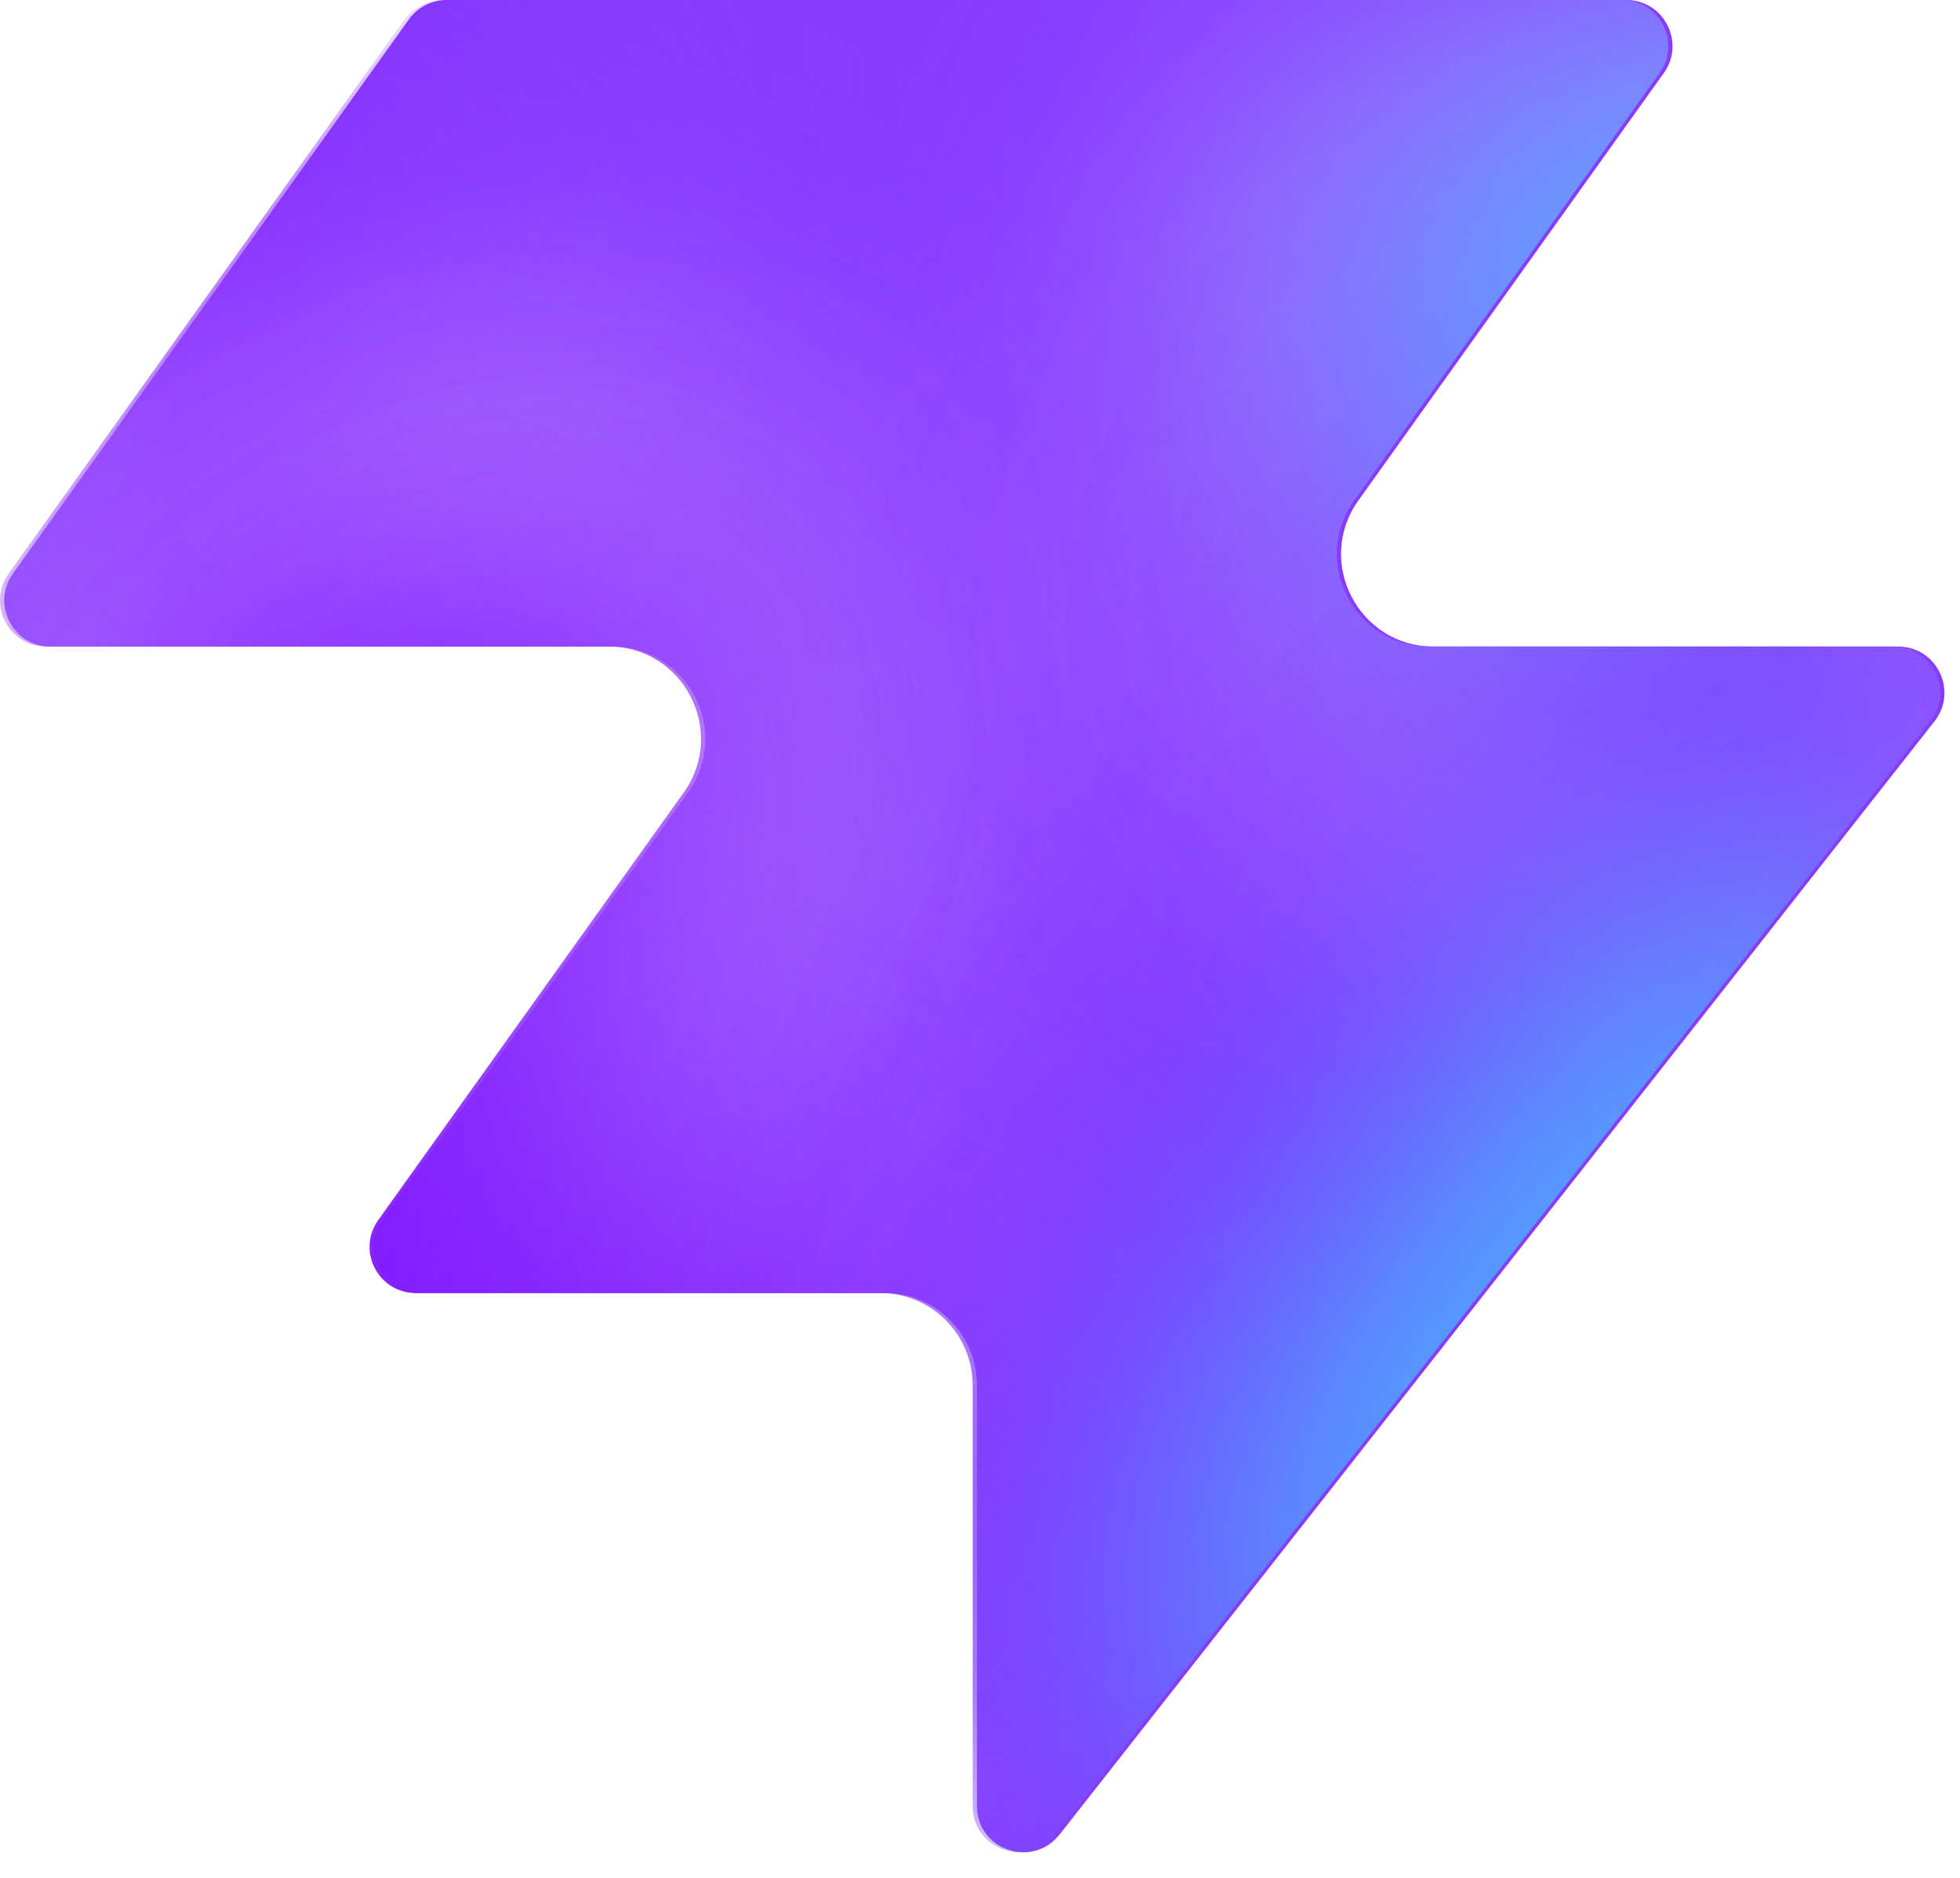
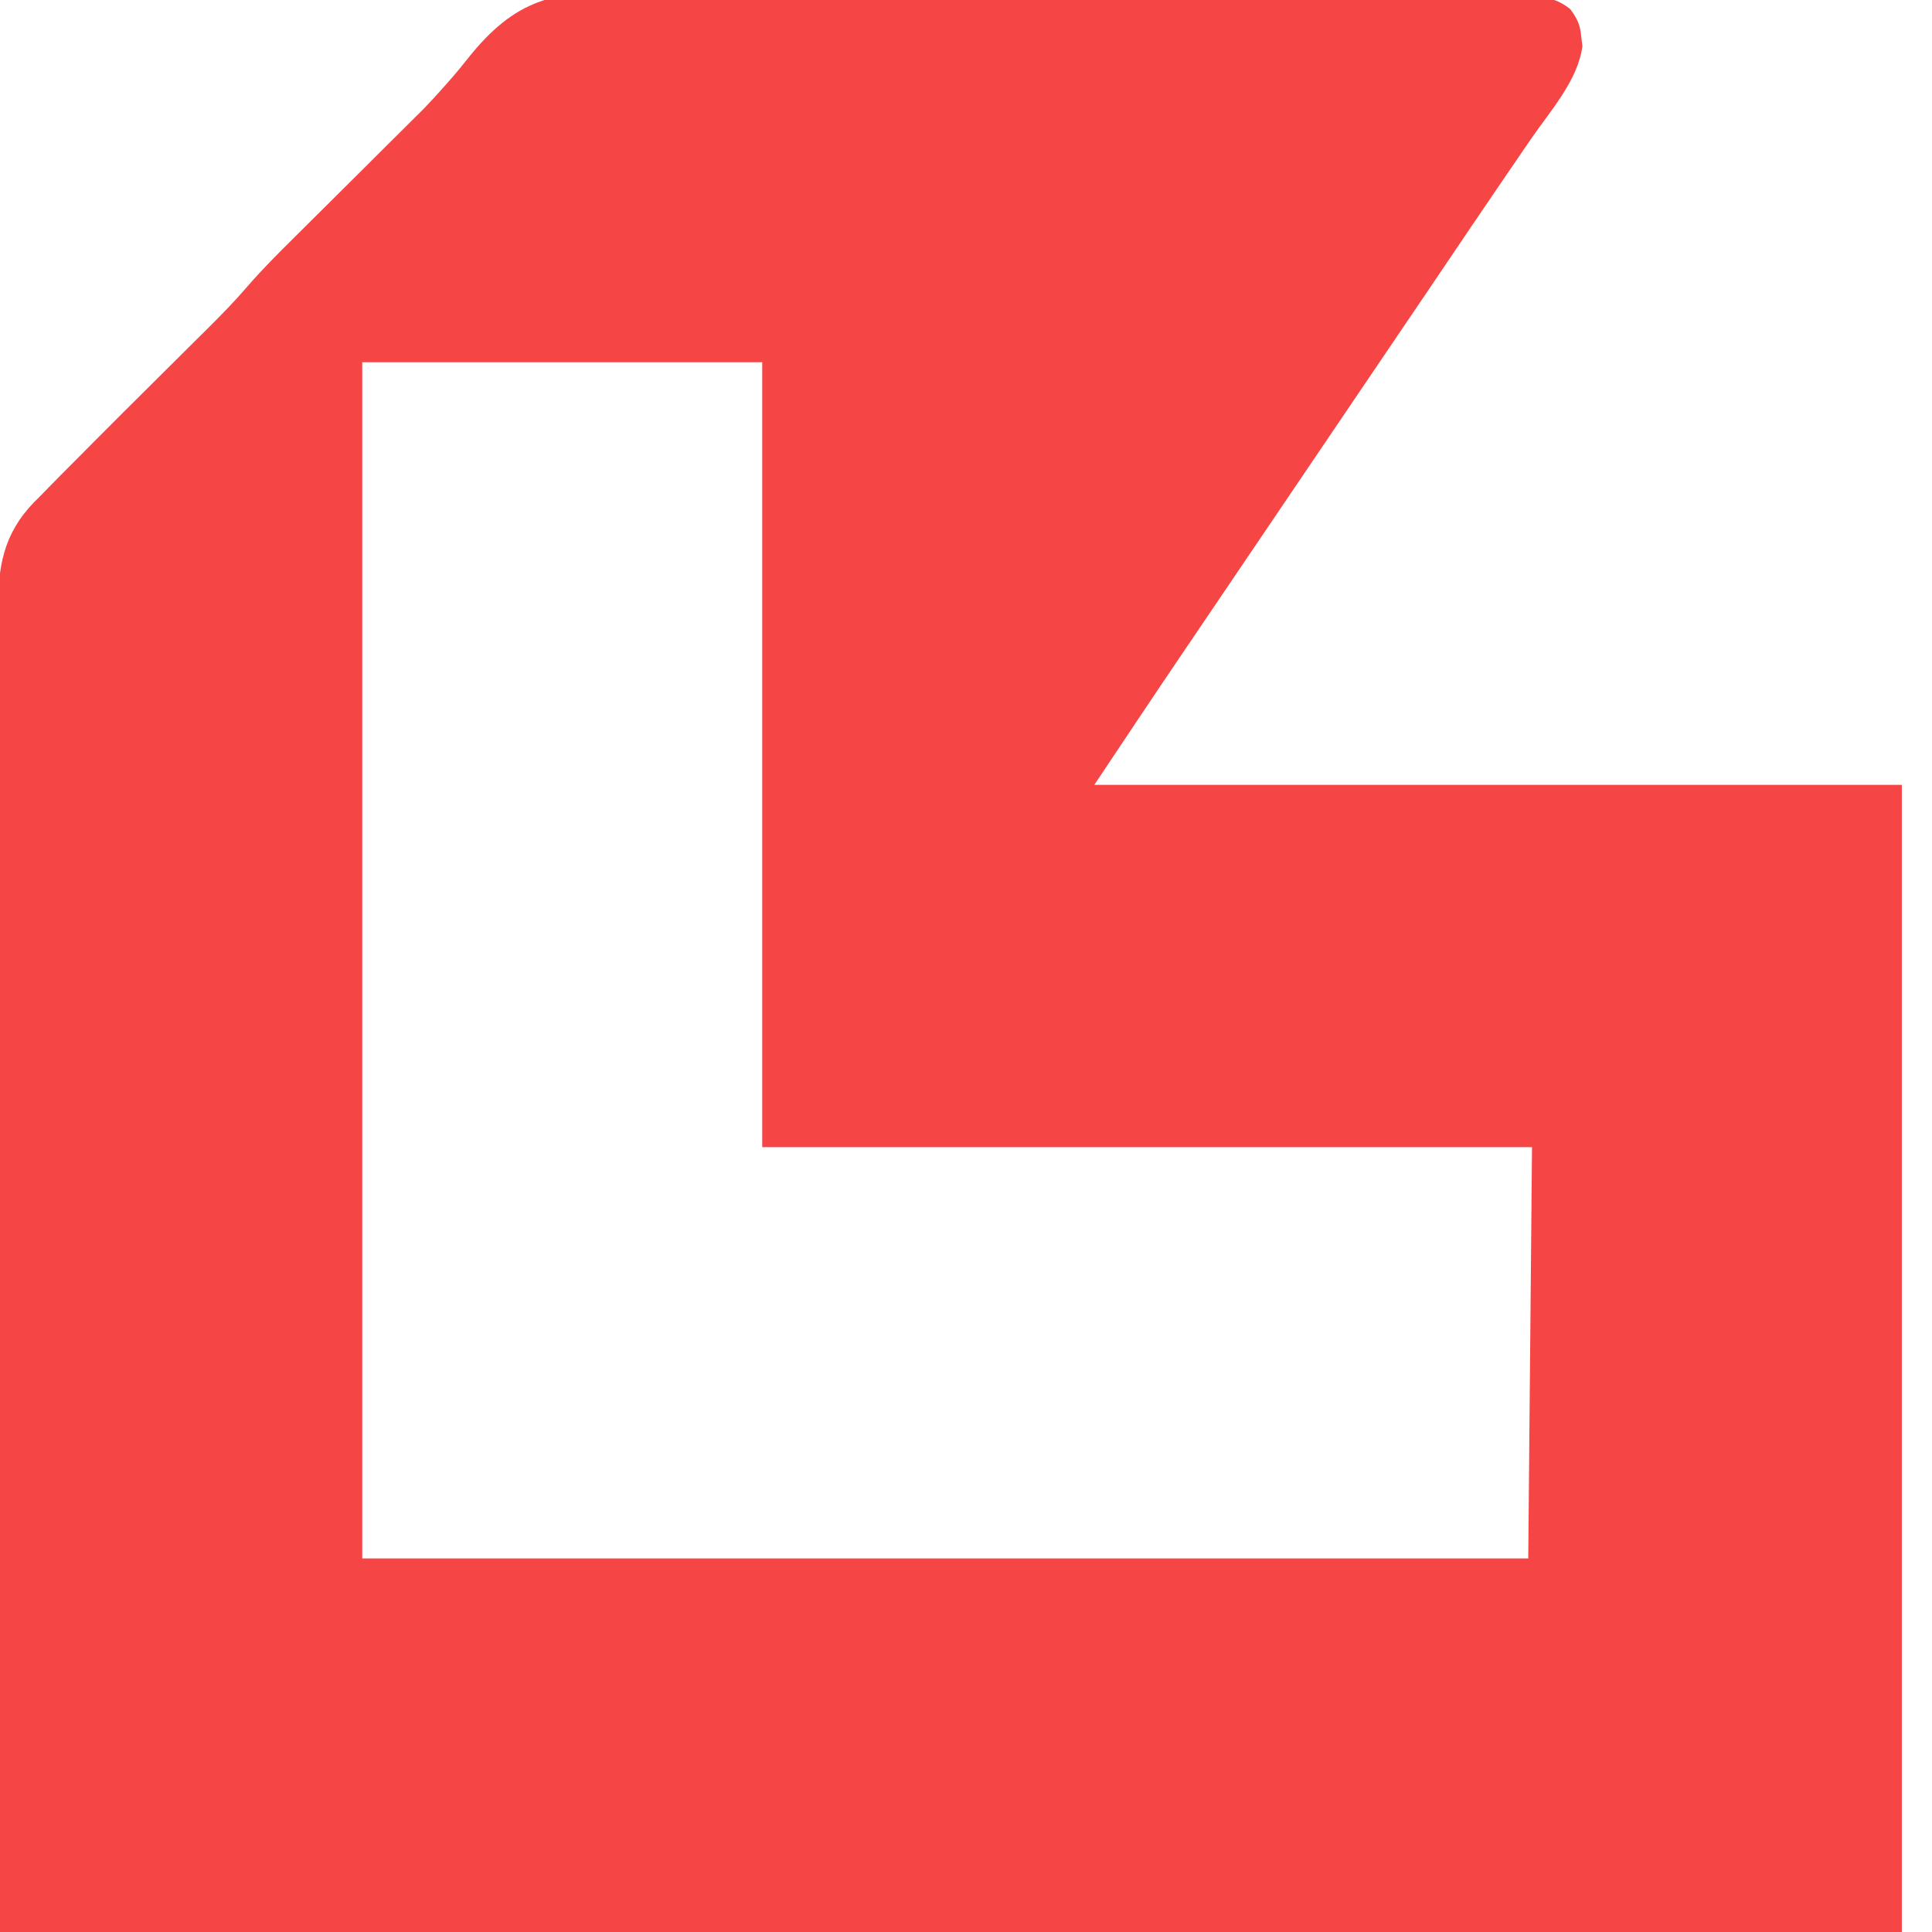
- <svg xmlns="http://www.w3.org/2000/svg" width="48" height="46" fill="none" viewBox="0 0 48 46">
-   <path fill="#863bff" d="M25.946 44.938c-.664.845-2.021.375-2.021-.698V33.937a2.26 2.26 0 0 0-2.262-2.262H10.287c-.92 0-1.456-1.04-.92-1.788l7.48-10.471c1.07-1.497 0-3.578-1.842-3.578H1.237c-.92 0-1.456-1.04-.92-1.788L10.013.474c.214-.297.556-.474.92-.474h28.894c.92 0 1.456 1.04.92 1.788l-7.48 10.471c-1.07 1.498 0 3.579 1.842 3.579h11.377c.943 0 1.473 1.088.89 1.83L25.947 44.94z" style="fill:#863bff;fill:color(display-p3 .525 .23 1);fill-opacity:1" />
-   <mask id="a" width="48" height="46" x="0" y="0" maskUnits="userSpaceOnUse" style="mask-type:alpha">
-     <path fill="#000" d="M25.842 44.938c-.664.844-2.021.375-2.021-.698V33.937a2.26 2.26 0 0 0-2.262-2.262H10.183c-.92 0-1.456-1.04-.92-1.788l7.48-10.471c1.07-1.498 0-3.579-1.842-3.579H1.133c-.92 0-1.456-1.04-.92-1.787L9.91.473c.214-.297.556-.474.92-.474h28.894c.92 0 1.456 1.04.92 1.788l-7.48 10.471c-1.07 1.498 0 3.578 1.842 3.578h11.377c.943 0 1.473 1.088.89 1.832L25.843 44.94z" style="fill:#000;fill-opacity:1" />
-   </mask>
-   <g mask="url(#a)">
-     <g filter="url(#b)">
-       <ellipse cx="5.508" cy="14.704" fill="#ede6ff" rx="5.508" ry="14.704" style="fill:#ede6ff;fill:color(display-p3 .927 .903 1);fill-opacity:1" transform="matrix(.00324 1 1 -.00324 -4.47 31.516)" />
-     </g>
-     <g filter="url(#c)">
-       <ellipse cx="10.399" cy="29.851" fill="#ede6ff" rx="10.399" ry="29.851" style="fill:#ede6ff;fill:color(display-p3 .927 .903 1);fill-opacity:1" transform="matrix(.00324 1 1 -.00324 -39.328 7.883)" />
-     </g>
-     <g filter="url(#d)">
-       <ellipse cx="5.508" cy="30.487" fill="#7e14ff" rx="5.508" ry="30.487" style="fill:#7e14ff;fill:color(display-p3 .492 .077 1);fill-opacity:1" transform="rotate(89.814 -25.913 -14.639)scale(1 -1)" />
-     </g>
-     <g filter="url(#e)">
-       <ellipse cx="5.508" cy="30.599" fill="#7e14ff" rx="5.508" ry="30.599" style="fill:#7e14ff;fill:color(display-p3 .492 .077 1);fill-opacity:1" transform="rotate(89.814 -32.644 -3.334)scale(1 -1)" />
-     </g>
-     <g filter="url(#f)">
-       <ellipse cx="5.508" cy="30.599" fill="#7e14ff" rx="5.508" ry="30.599" style="fill:#7e14ff;fill:color(display-p3 .492 .077 1);fill-opacity:1" transform="matrix(.00324 1 1 -.00324 -34.34 30.47)" />
-     </g>
-     <g filter="url(#g)">
-       <ellipse cx="14.072" cy="22.078" fill="#ede6ff" rx="14.072" ry="22.078" style="fill:#ede6ff;fill:color(display-p3 .927 .903 1);fill-opacity:1" transform="rotate(93.35 24.506 48.493)scale(-1 1)" />
-     </g>
-     <g filter="url(#h)">
-       <ellipse cx="3.47" cy="21.501" fill="#7e14ff" rx="3.47" ry="21.501" style="fill:#7e14ff;fill:color(display-p3 .492 .077 1);fill-opacity:1" transform="rotate(89.009 28.708 47.59)scale(-1 1)" />
-     </g>
-     <g filter="url(#i)">
-       <ellipse cx="3.47" cy="21.501" fill="#7e14ff" rx="3.47" ry="21.501" style="fill:#7e14ff;fill:color(display-p3 .492 .077 1);fill-opacity:1" transform="rotate(89.009 28.708 47.59)scale(-1 1)" />
-     </g>
-     <g filter="url(#j)">
-       <ellipse cx=".387" cy="8.972" fill="#7e14ff" rx="4.407" ry="29.108" style="fill:#7e14ff;fill:color(display-p3 .492 .077 1);fill-opacity:1" transform="rotate(39.51 .387 8.972)" />
-     </g>
-     <g filter="url(#k)">
-       <ellipse cx="47.523" cy="-6.092" fill="#7e14ff" rx="4.407" ry="29.108" style="fill:#7e14ff;fill:color(display-p3 .492 .077 1);fill-opacity:1" transform="rotate(37.892 47.523 -6.092)" />
-     </g>
-     <g filter="url(#l)">
-       <ellipse cx="41.412" cy="6.333" fill="#47bfff" rx="5.971" ry="9.665" style="fill:#47bfff;fill:color(display-p3 .28 .748 1);fill-opacity:1" transform="rotate(37.892 41.412 6.333)" />
-     </g>
-     <g filter="url(#m)">
-       <ellipse cx="-1.879" cy="38.332" fill="#7e14ff" rx="4.407" ry="29.108" style="fill:#7e14ff;fill:color(display-p3 .492 .077 1);fill-opacity:1" transform="rotate(37.892 -1.88 38.332)" />
-     </g>
-     <g filter="url(#n)">
-       <ellipse cx="-1.879" cy="38.332" fill="#7e14ff" rx="4.407" ry="29.108" style="fill:#7e14ff;fill:color(display-p3 .492 .077 1);fill-opacity:1" transform="rotate(37.892 -1.88 38.332)" />
-     </g>
-     <g filter="url(#o)">
-       <ellipse cx="35.651" cy="29.907" fill="#7e14ff" rx="4.407" ry="29.108" style="fill:#7e14ff;fill:color(display-p3 .492 .077 1);fill-opacity:1" transform="rotate(37.892 35.651 29.907)" />
-     </g>
-     <g filter="url(#p)">
-       <ellipse cx="38.418" cy="32.4" fill="#47bfff" rx="5.971" ry="15.297" style="fill:#47bfff;fill:color(display-p3 .28 .748 1);fill-opacity:1" transform="rotate(37.892 38.418 32.4)" />
-     </g>
-   </g>
-   <defs>
-     <filter id="b" width="60.045" height="41.654" x="-19.77" y="16.149" color-interpolation-filters="sRGB" filterUnits="userSpaceOnUse">
-       <feFlood flood-opacity="0" result="BackgroundImageFix" />
-       <feBlend in="SourceGraphic" in2="BackgroundImageFix" result="shape" />
-       <feGaussianBlur result="effect1_foregroundBlur_2002_17158" stdDeviation="7.659" />
-     </filter>
-     <filter id="c" width="90.34" height="51.437" x="-54.613" y="-7.533" color-interpolation-filters="sRGB" filterUnits="userSpaceOnUse">
-       <feFlood flood-opacity="0" result="BackgroundImageFix" />
-       <feBlend in="SourceGraphic" in2="BackgroundImageFix" result="shape" />
-       <feGaussianBlur result="effect1_foregroundBlur_2002_17158" stdDeviation="7.659" />
-     </filter>
-     <filter id="d" width="79.355" height="29.4" x="-49.64" y="2.03" color-interpolation-filters="sRGB" filterUnits="userSpaceOnUse">
-       <feFlood flood-opacity="0" result="BackgroundImageFix" />
-       <feBlend in="SourceGraphic" in2="BackgroundImageFix" result="shape" />
-       <feGaussianBlur result="effect1_foregroundBlur_2002_17158" stdDeviation="4.596" />
-     </filter>
-     <filter id="e" width="79.579" height="29.4" x="-45.045" y="20.029" color-interpolation-filters="sRGB" filterUnits="userSpaceOnUse">
-       <feFlood flood-opacity="0" result="BackgroundImageFix" />
-       <feBlend in="SourceGraphic" in2="BackgroundImageFix" result="shape" />
-       <feGaussianBlur result="effect1_foregroundBlur_2002_17158" stdDeviation="4.596" />
-     </filter>
-     <filter id="f" width="79.579" height="29.4" x="-43.513" y="21.178" color-interpolation-filters="sRGB" filterUnits="userSpaceOnUse">
-       <feFlood flood-opacity="0" result="BackgroundImageFix" />
-       <feBlend in="SourceGraphic" in2="BackgroundImageFix" result="shape" />
-       <feGaussianBlur result="effect1_foregroundBlur_2002_17158" stdDeviation="4.596" />
-     </filter>
-     <filter id="g" width="74.749" height="58.852" x="15.756" y="-17.901" color-interpolation-filters="sRGB" filterUnits="userSpaceOnUse">
-       <feFlood flood-opacity="0" result="BackgroundImageFix" />
-       <feBlend in="SourceGraphic" in2="BackgroundImageFix" result="shape" />
-       <feGaussianBlur result="effect1_foregroundBlur_2002_17158" stdDeviation="7.659" />
-     </filter>
-     <filter id="h" width="61.377" height="25.362" x="23.548" y="2.284" color-interpolation-filters="sRGB" filterUnits="userSpaceOnUse">
-       <feFlood flood-opacity="0" result="BackgroundImageFix" />
-       <feBlend in="SourceGraphic" in2="BackgroundImageFix" result="shape" />
-       <feGaussianBlur result="effect1_foregroundBlur_2002_17158" stdDeviation="4.596" />
-     </filter>
-     <filter id="i" width="61.377" height="25.362" x="23.548" y="2.284" color-interpolation-filters="sRGB" filterUnits="userSpaceOnUse">
-       <feFlood flood-opacity="0" result="BackgroundImageFix" />
-       <feBlend in="SourceGraphic" in2="BackgroundImageFix" result="shape" />
-       <feGaussianBlur result="effect1_foregroundBlur_2002_17158" stdDeviation="4.596" />
-     </filter>
-     <filter id="j" width="56.045" height="63.649" x="-27.636" y="-22.853" color-interpolation-filters="sRGB" filterUnits="userSpaceOnUse">
-       <feFlood flood-opacity="0" result="BackgroundImageFix" />
-       <feBlend in="SourceGraphic" in2="BackgroundImageFix" result="shape" />
-       <feGaussianBlur result="effect1_foregroundBlur_2002_17158" stdDeviation="4.596" />
-     </filter>
-     <filter id="k" width="54.814" height="64.646" x="20.116" y="-38.415" color-interpolation-filters="sRGB" filterUnits="userSpaceOnUse">
-       <feFlood flood-opacity="0" result="BackgroundImageFix" />
-       <feBlend in="SourceGraphic" in2="BackgroundImageFix" result="shape" />
-       <feGaussianBlur result="effect1_foregroundBlur_2002_17158" stdDeviation="4.596" />
-     </filter>
-     <filter id="l" width="33.541" height="35.313" x="24.641" y="-11.323" color-interpolation-filters="sRGB" filterUnits="userSpaceOnUse">
-       <feFlood flood-opacity="0" result="BackgroundImageFix" />
-       <feBlend in="SourceGraphic" in2="BackgroundImageFix" result="shape" />
-       <feGaussianBlur result="effect1_foregroundBlur_2002_17158" stdDeviation="4.596" />
-     </filter>
-     <filter id="m" width="54.814" height="64.646" x="-29.286" y="6.009" color-interpolation-filters="sRGB" filterUnits="userSpaceOnUse">
-       <feFlood flood-opacity="0" result="BackgroundImageFix" />
-       <feBlend in="SourceGraphic" in2="BackgroundImageFix" result="shape" />
-       <feGaussianBlur result="effect1_foregroundBlur_2002_17158" stdDeviation="4.596" />
-     </filter>
-     <filter id="n" width="54.814" height="64.646" x="-29.286" y="6.009" color-interpolation-filters="sRGB" filterUnits="userSpaceOnUse">
-       <feFlood flood-opacity="0" result="BackgroundImageFix" />
-       <feBlend in="SourceGraphic" in2="BackgroundImageFix" result="shape" />
-       <feGaussianBlur result="effect1_foregroundBlur_2002_17158" stdDeviation="4.596" />
-     </filter>
-     <filter id="o" width="54.814" height="64.646" x="8.244" y="-2.416" color-interpolation-filters="sRGB" filterUnits="userSpaceOnUse">
-       <feFlood flood-opacity="0" result="BackgroundImageFix" />
-       <feBlend in="SourceGraphic" in2="BackgroundImageFix" result="shape" />
-       <feGaussianBlur result="effect1_foregroundBlur_2002_17158" stdDeviation="4.596" />
-     </filter>
-     <filter id="p" width="39.409" height="43.623" x="18.713" y="10.588" color-interpolation-filters="sRGB" filterUnits="userSpaceOnUse">
-       <feFlood flood-opacity="0" result="BackgroundImageFix" />
-       <feBlend in="SourceGraphic" in2="BackgroundImageFix" result="shape" />
-       <feGaussianBlur result="effect1_foregroundBlur_2002_17158" stdDeviation="4.596" />
-     </filter>
-   </defs>
+ <svg xmlns="http://www.w3.org/2000/svg" version="1.1" width="512" height="512">
+   <path d="M0 0 C2.685 -0.003 5.368 -0.013 8.052 -0.032 C14.543 -0.062 21.028 0.003 27.517 0.1 C35.083 0.21 42.647 0.221 50.214 0.228 C63.709 0.243 77.202 0.341 90.697 0.49 C103.781 0.634 116.864 0.726 129.949 0.757 C131.161 0.76 131.161 0.76 132.397 0.763 C135.645 0.77 138.892 0.778 142.14 0.785 C154.635 0.815 167.13 0.885 179.625 0.961 C183.395 0.985 187.165 1.006 190.934 1.023 C198.851 1.059 206.767 1.109 214.683 1.204 C217.955 1.243 221.226 1.272 224.498 1.285 C228.043 1.3 231.586 1.346 235.131 1.4 C236.684 1.397 236.684 1.397 238.269 1.393 C243.009 1.499 245.246 1.563 249.1 4.518 C251.029 7.197 251.749 8.68 252.038 11.935 C252.179 13.121 252.179 13.121 252.323 14.33 C251.195 23.39 243.725 31.628 238.663 38.998 C237.729 40.366 236.795 41.734 235.862 43.103 C233.9 45.982 231.935 48.859 229.969 51.735 C225.595 58.139 221.256 64.567 216.914 70.993 C214.498 74.569 212.081 78.143 209.663 81.717 C208.948 82.773 208.948 82.773 208.22 83.85 C203.308 91.11 198.392 98.367 193.475 105.623 C185.218 117.809 176.968 129.999 168.722 142.192 C167.758 143.617 166.794 145.042 165.831 146.467 C165.113 147.528 165.113 147.528 164.38 148.612 C161.396 153.023 158.411 157.433 155.424 161.842 C153.405 164.825 151.385 167.807 149.366 170.79 C148.426 172.178 147.485 173.566 146.545 174.954 C138.626 186.636 130.804 198.379 122.975 210.123 C193.595 210.123 264.215 210.123 336.975 210.123 C336.975 310.443 336.975 410.763 336.975 514.123 C170.655 514.123 4.335 514.123 -167.025 514.123 C-167.107 454.434 -167.19 394.745 -167.275 333.248 C-167.311 314.388 -167.347 295.528 -167.385 276.096 C-167.403 253.099 -167.403 253.099 -167.406 242.34 C-167.41 234.811 -167.425 227.282 -167.447 219.754 C-167.472 211.071 -167.484 202.388 -167.478 193.705 C-167.476 189.263 -167.48 184.822 -167.502 180.38 C-167.521 176.361 -167.522 172.343 -167.508 168.323 C-167.507 166.873 -167.512 165.423 -167.524 163.973 C-167.618 152.488 -166.197 143.764 -158.082 135.297 C-157.112 134.331 -157.112 134.331 -156.122 133.345 C-155.083 132.277 -155.083 132.277 -154.023 131.186 C-151.707 128.815 -149.368 126.467 -147.025 124.123 C-145.315 122.399 -143.605 120.675 -141.895 118.95 C-136.439 113.466 -130.953 108.011 -125.462 102.56 C-121.749 98.875 -118.04 95.185 -114.333 91.494 C-113.501 90.67 -112.668 89.846 -111.811 88.997 C-108.288 85.488 -104.837 81.972 -101.599 78.197 C-97.62 73.572 -93.311 69.296 -88.979 65.002 C-87.488 63.523 -85.999 62.041 -84.511 60.558 C-80.818 56.878 -77.119 53.204 -73.421 49.53 C-70.284 46.412 -67.149 43.293 -64.017 40.171 C-62.564 38.724 -61.108 37.281 -59.652 35.837 C-58.754 34.943 -57.856 34.048 -56.931 33.127 C-56.15 32.351 -55.37 31.576 -54.566 30.777 C-52.607 28.732 -50.717 26.67 -48.85 24.542 C-47.919 23.481 -47.919 23.481 -46.968 22.399 C-45.685 20.897 -44.43 19.37 -43.205 17.82 C-30.448 1.687 -19.986 -0.472 0 0 Z M-71.025 98.123 C-71.025 202.733 -71.025 307.343 -71.025 415.123 C30.945 415.123 132.915 415.123 237.975 415.123 C238.305 379.153 238.635 343.183 238.975 306.123 C171.655 306.123 104.335 306.123 34.975 306.123 C34.975 237.483 34.975 168.843 34.975 98.123 C-0.005 98.123 -34.985 98.123 -71.025 98.123 Z " fill="#F54545" transform="translate(167.0247,-2.122803)" />
</svg>
